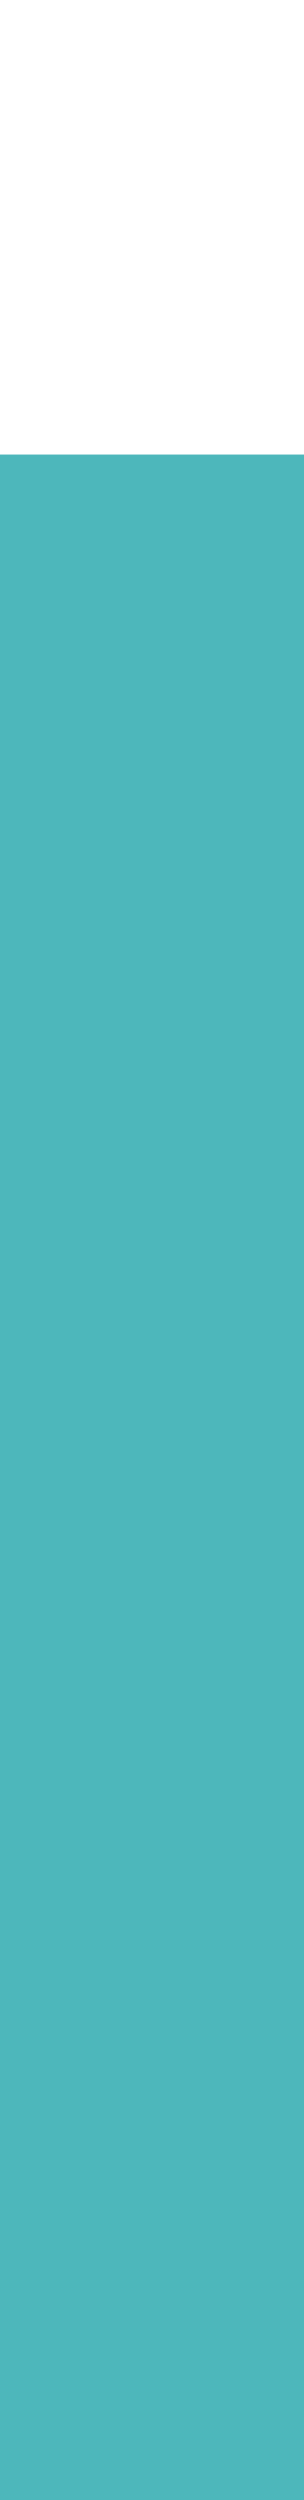
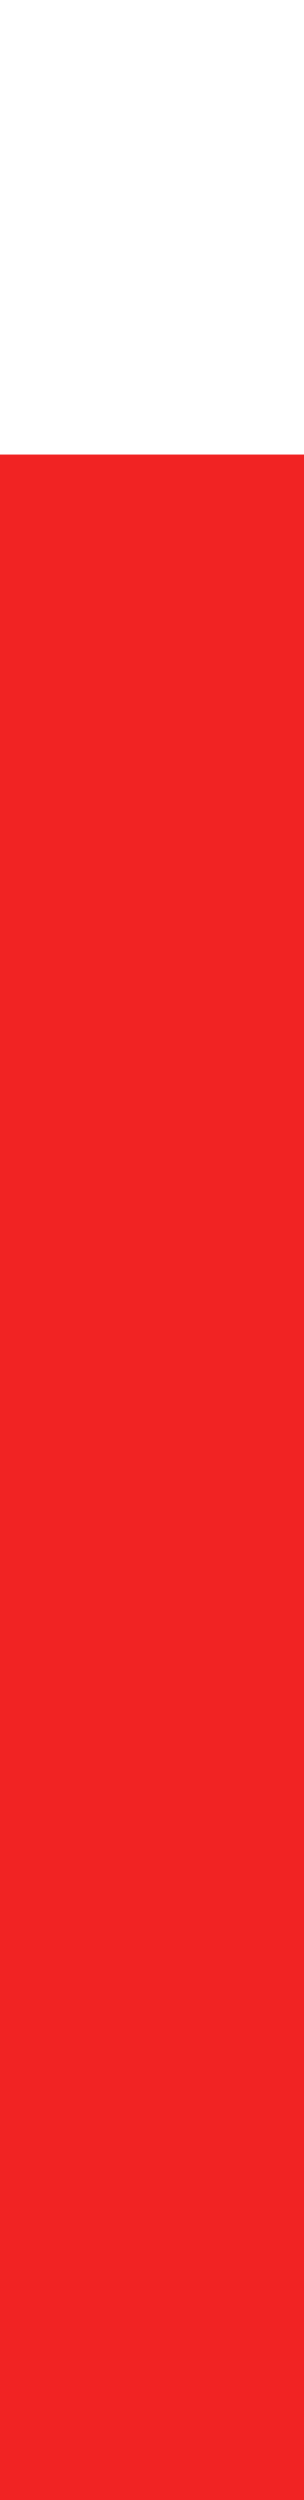
<svg xmlns="http://www.w3.org/2000/svg" version="1.1" id="Layer_1" x="0px" y="0px" width="4px" height="33px" viewBox="0 0 4 33" enable-background="new 0 0 4 33" xml:space="preserve">
  <defs id="defs9" />
-   <rect x="-1" y="6" width="6" height="29" id="rect3" style="fill:#4db7bb" />
+   <rect x="-1" y="6" width="6" height="29" id="rect3" style="fill:#f12323;fill-opacity:1" />
</svg>
